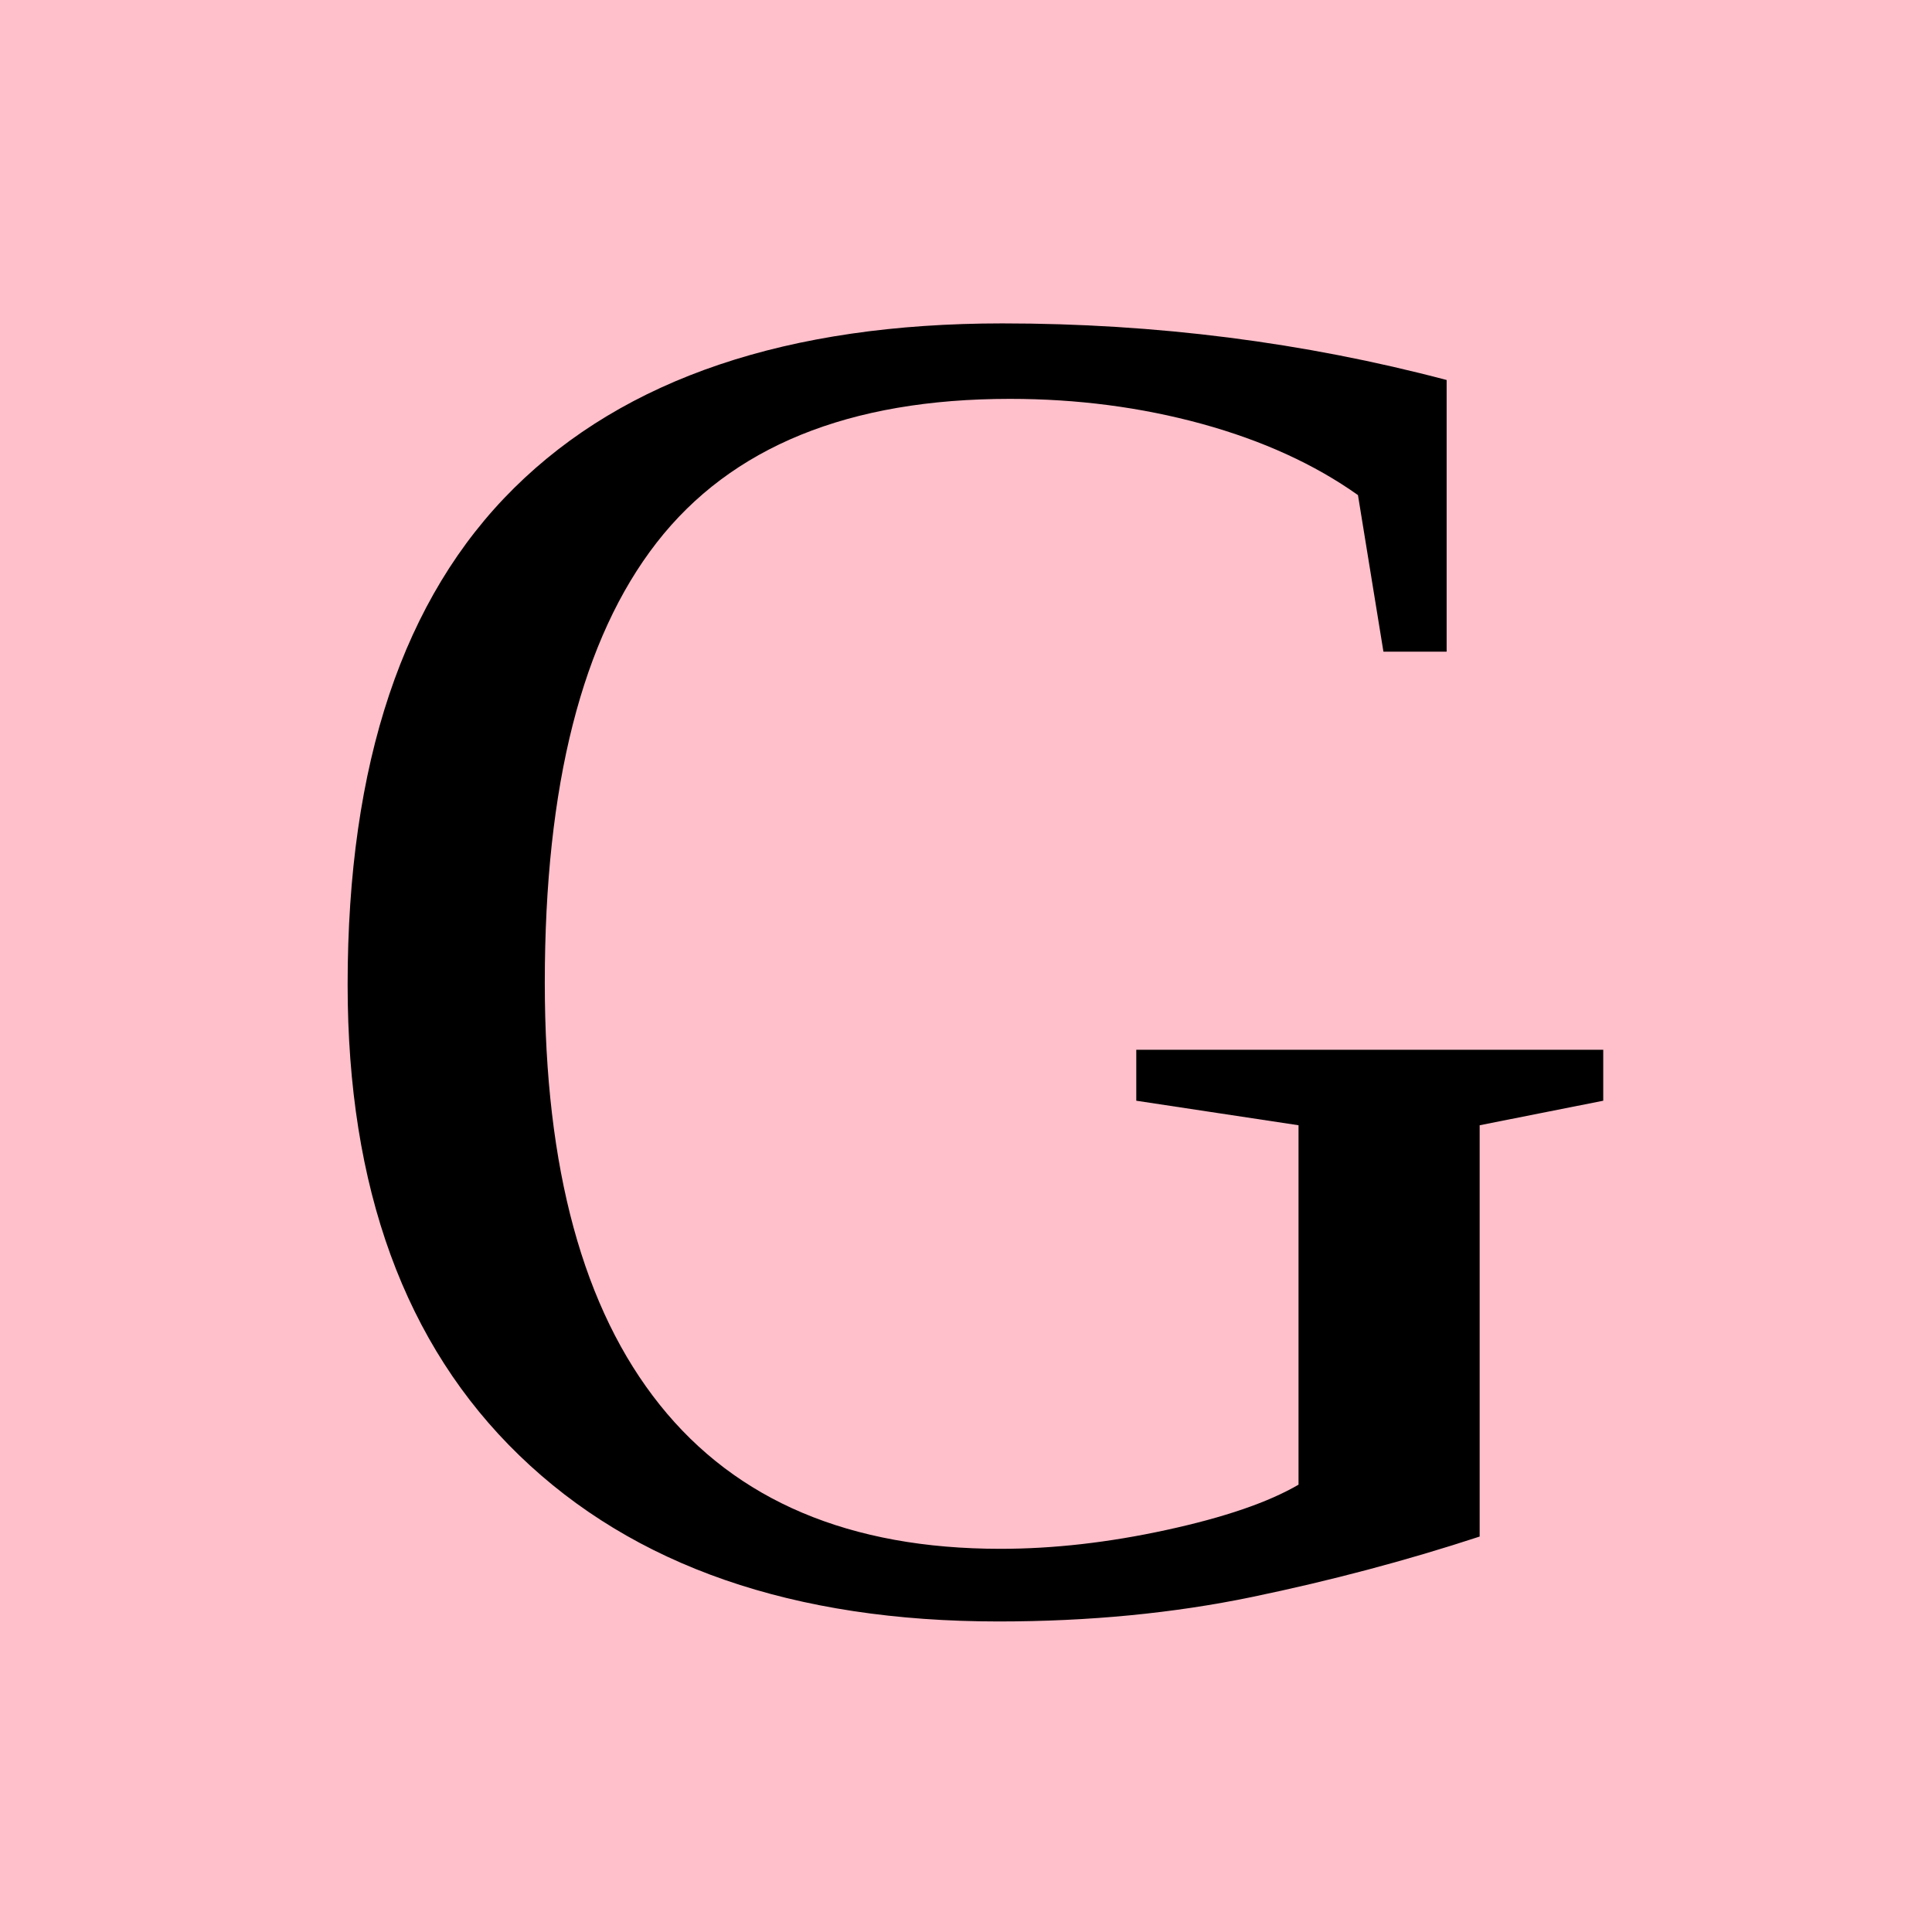
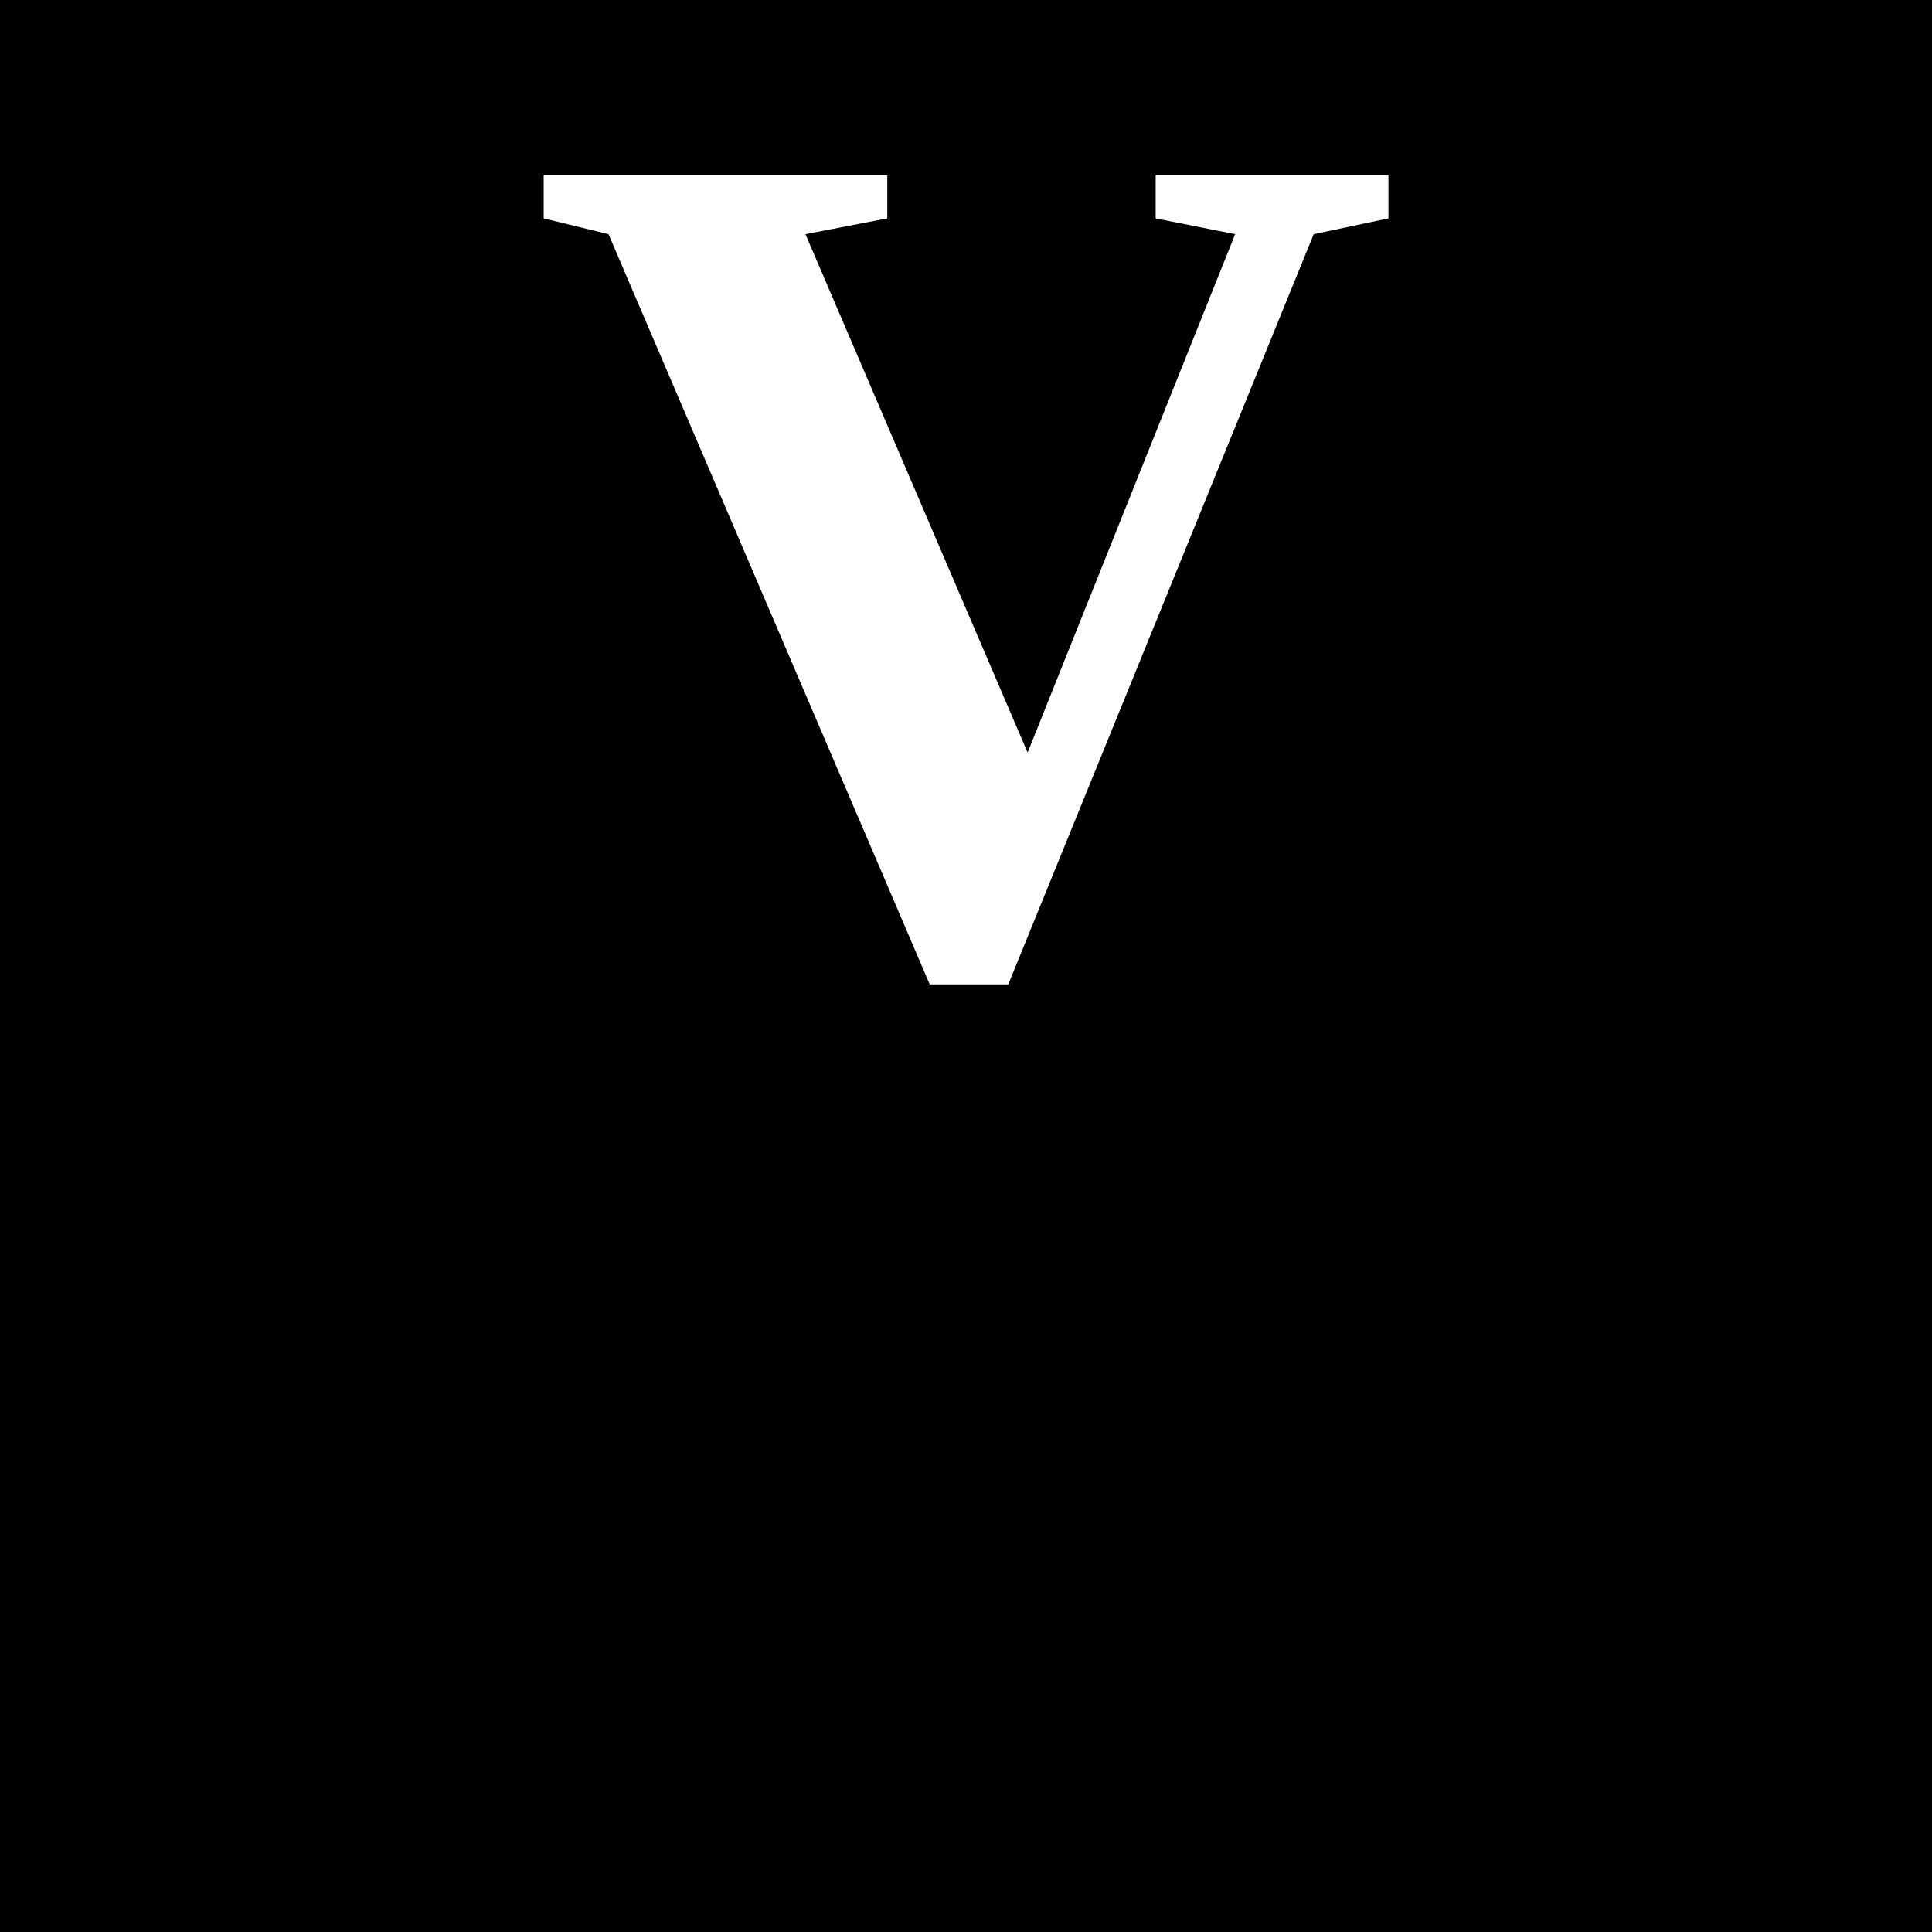
<svg xmlns="http://www.w3.org/2000/svg" width="128" height="128">
-   <rect width="100%" height="100%" fill="pink" />
-   <text x="50%" y="60%" dominant-baseline="middle" text-anchor="middle" font-size="128" fill="black">G</text>
+   <rect width="100%" height="100%" fill="black" />
+   <text x="50%" y="50%" fill="white" font-size="80" font-weight="bold" text-anchor="middle" alignment-baseline="middle">V</text>
</svg>
